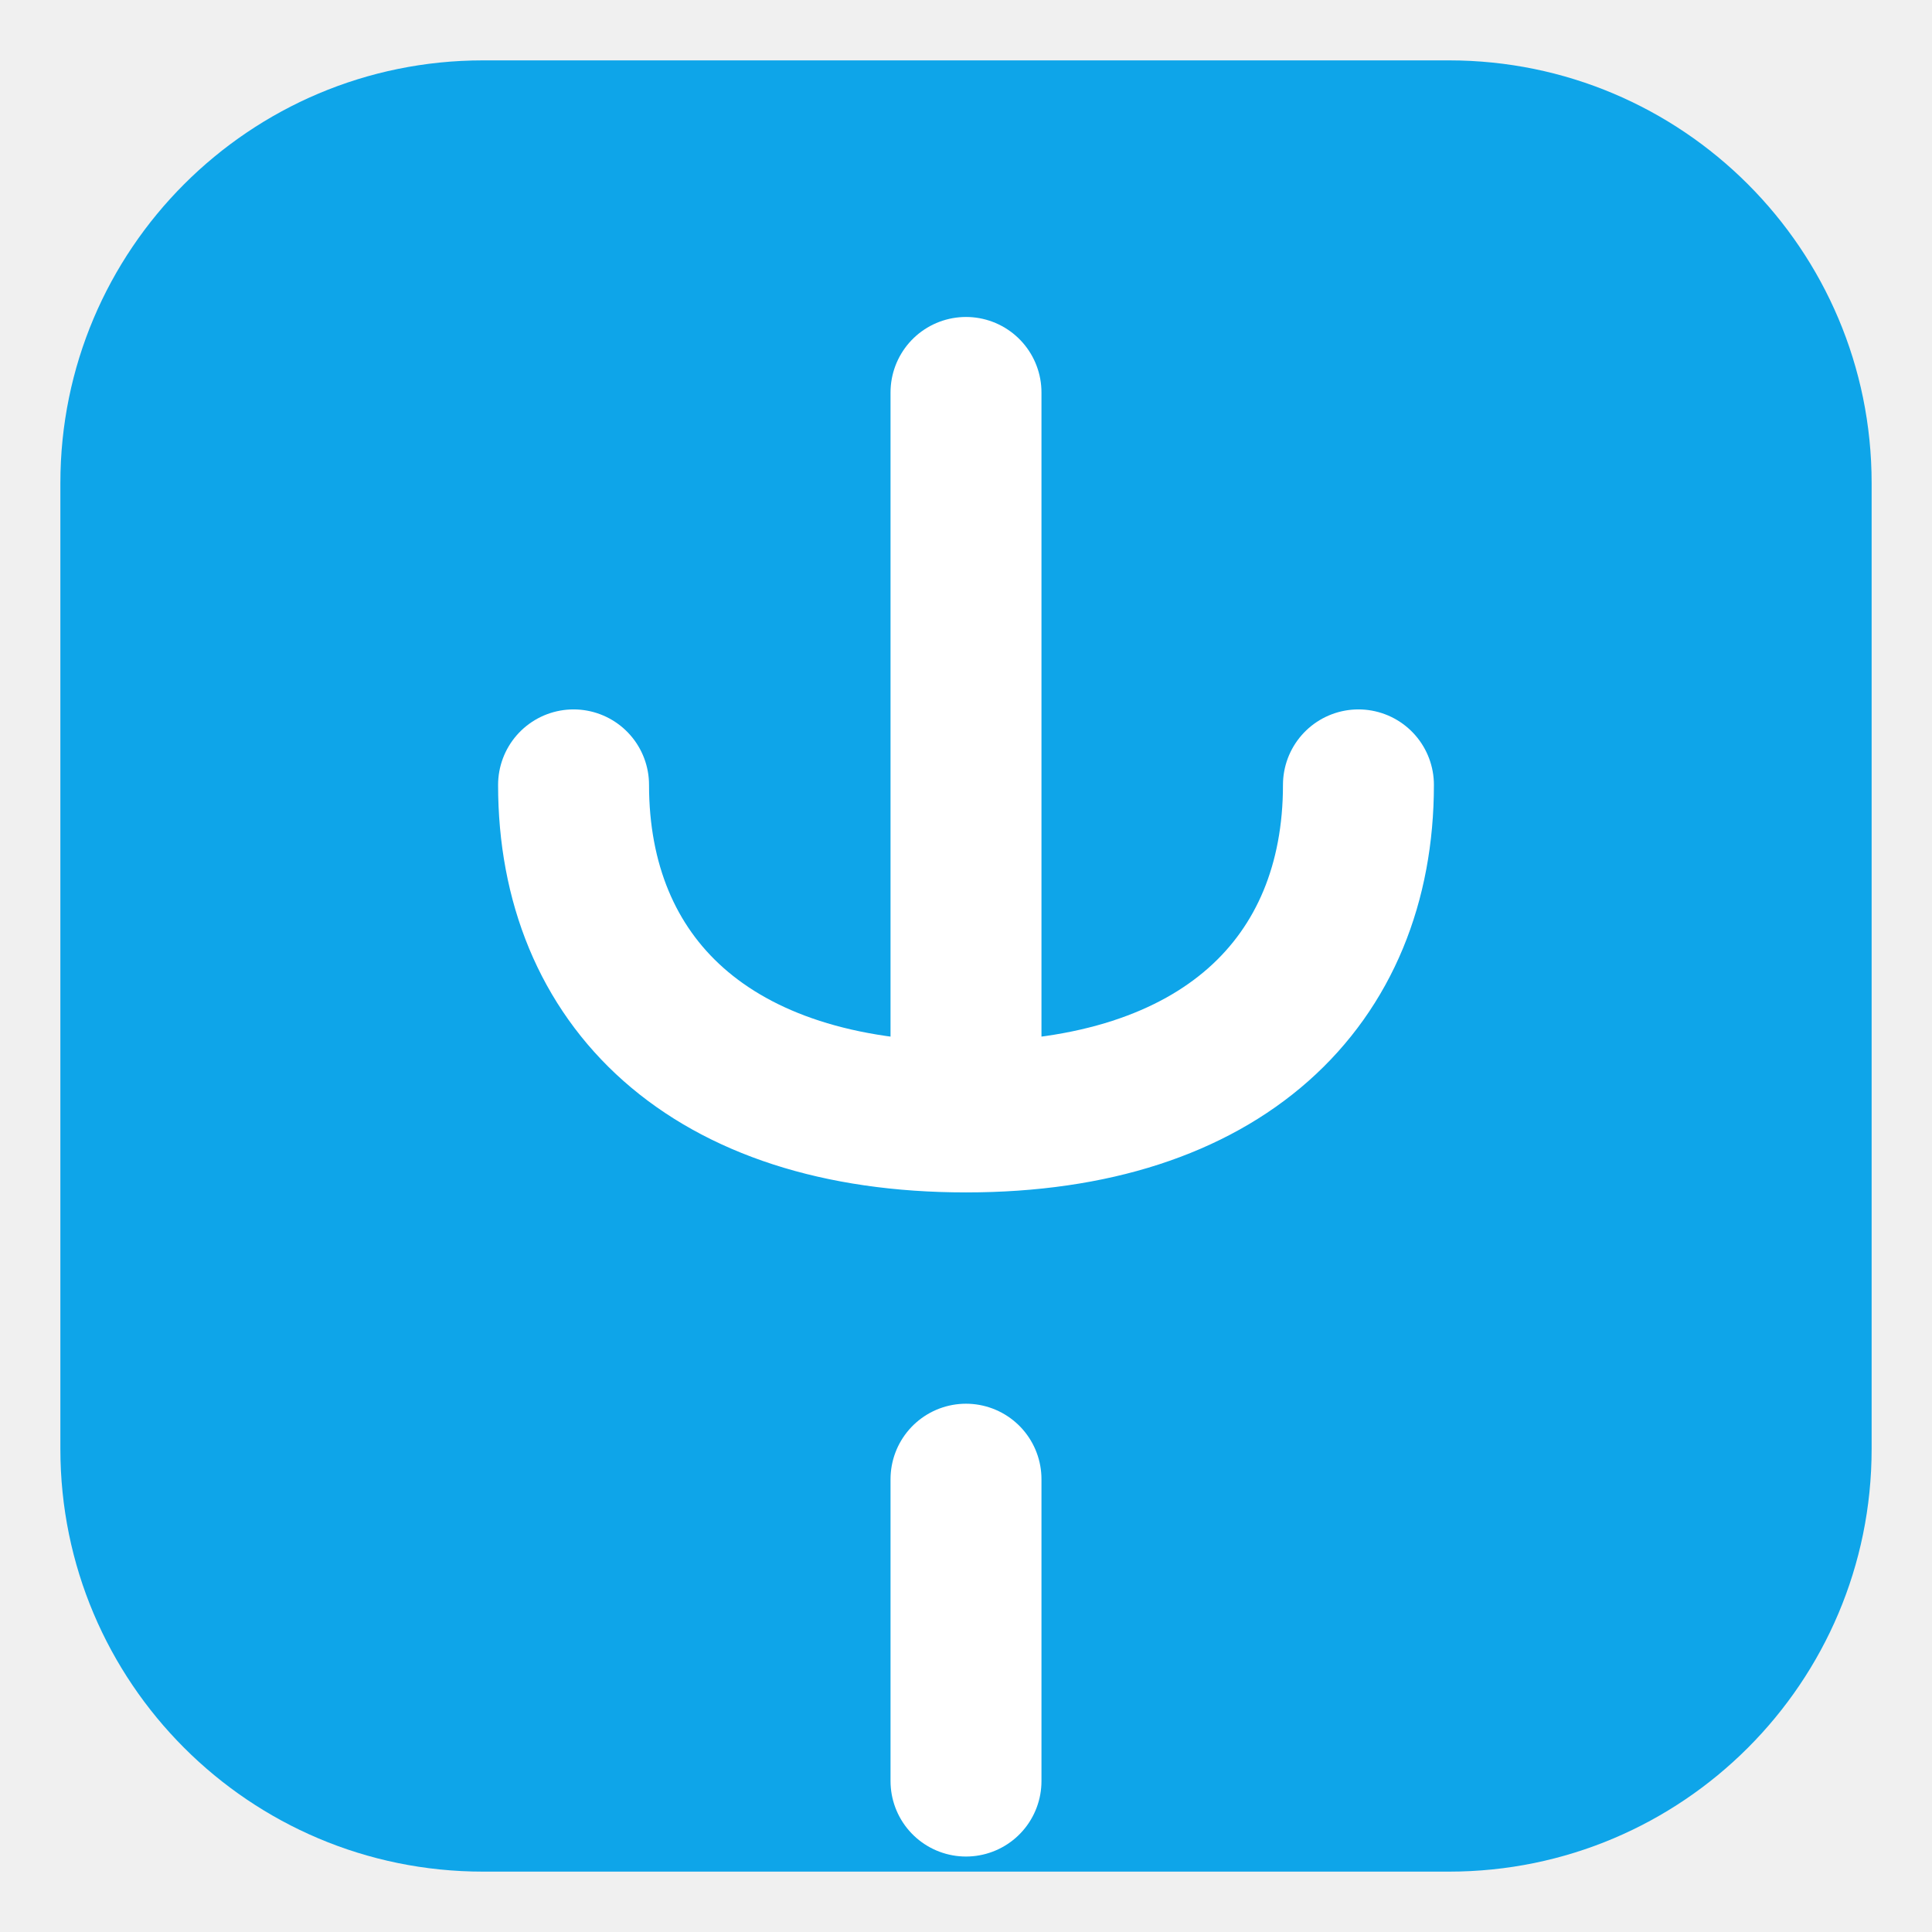
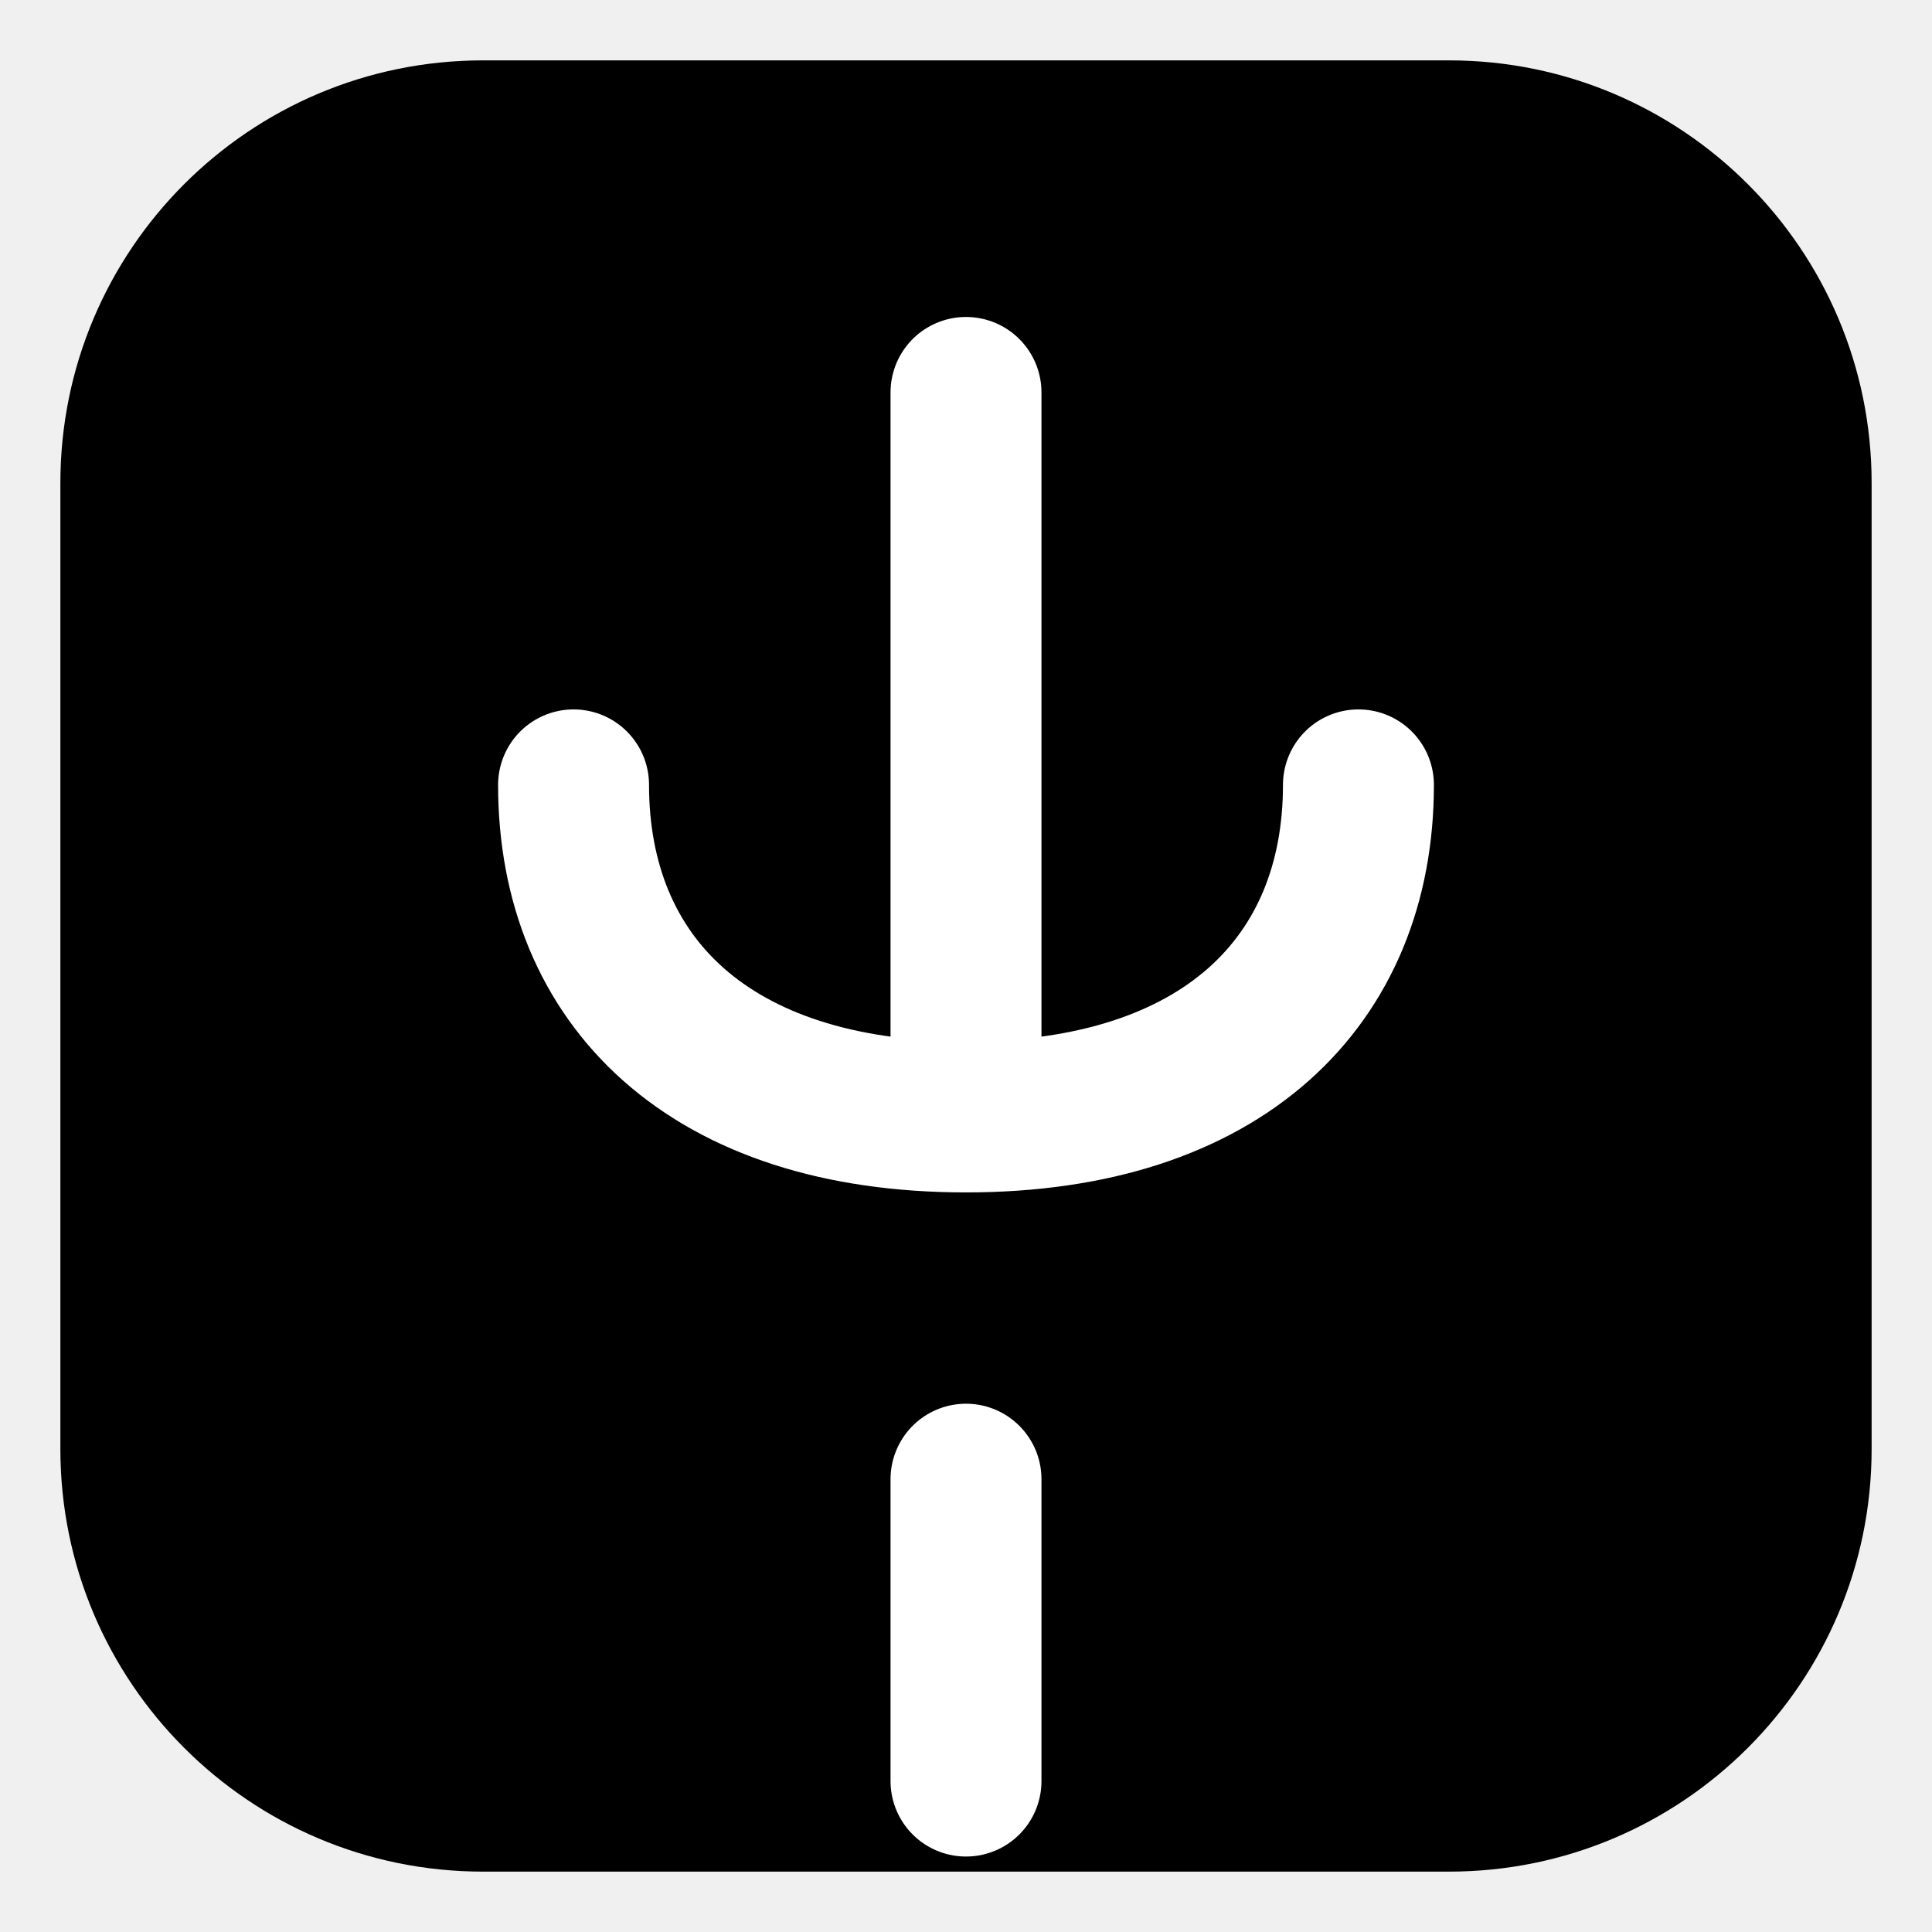
<svg xmlns="http://www.w3.org/2000/svg" viewBox="0 0 1024 1024">
-   <rect x="32" y="32" width="960" height="960" rx="224" fill="#0ea5e9" />
+   <rect x="32" y="32" width="960" height="960" rx="224" fill="#000000" />
  <path d="M512 208v384m0 0c-136 0-208-72-208-176m208 176c136 0 208-72 208-176M512 944V784" stroke="#fff" stroke-width="80" fill="none" stroke-linecap="round" />
</svg>
